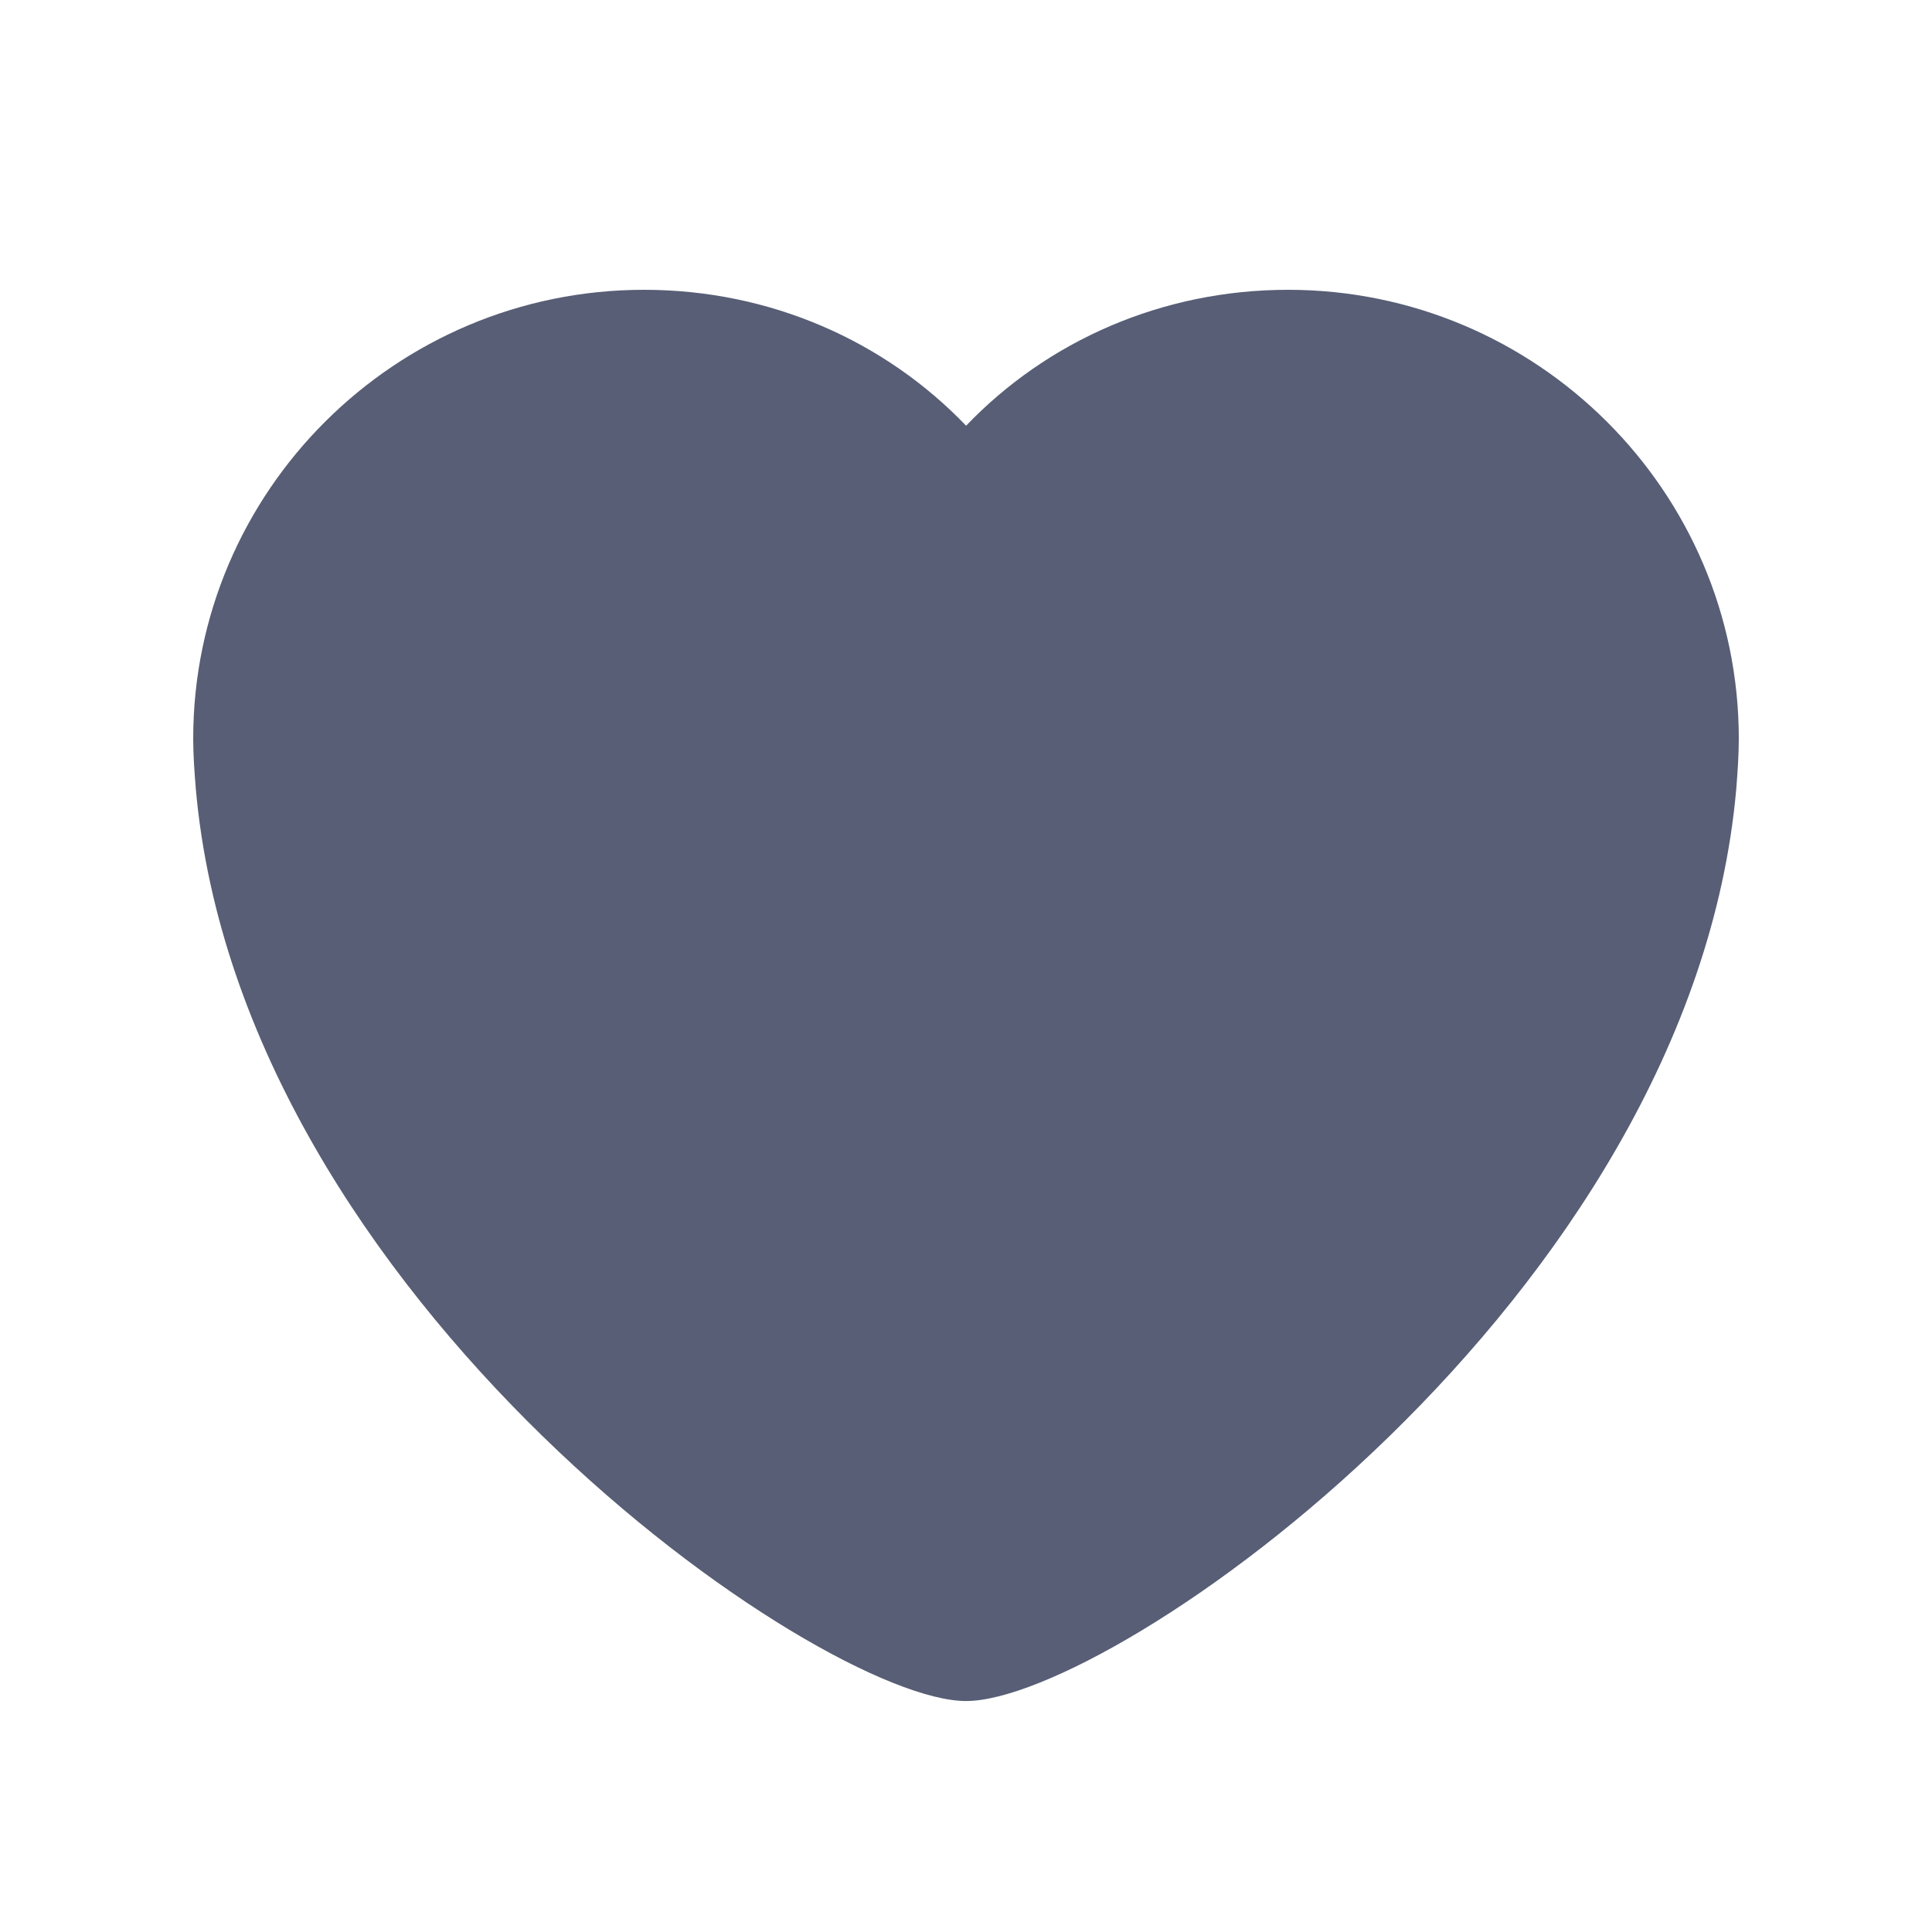
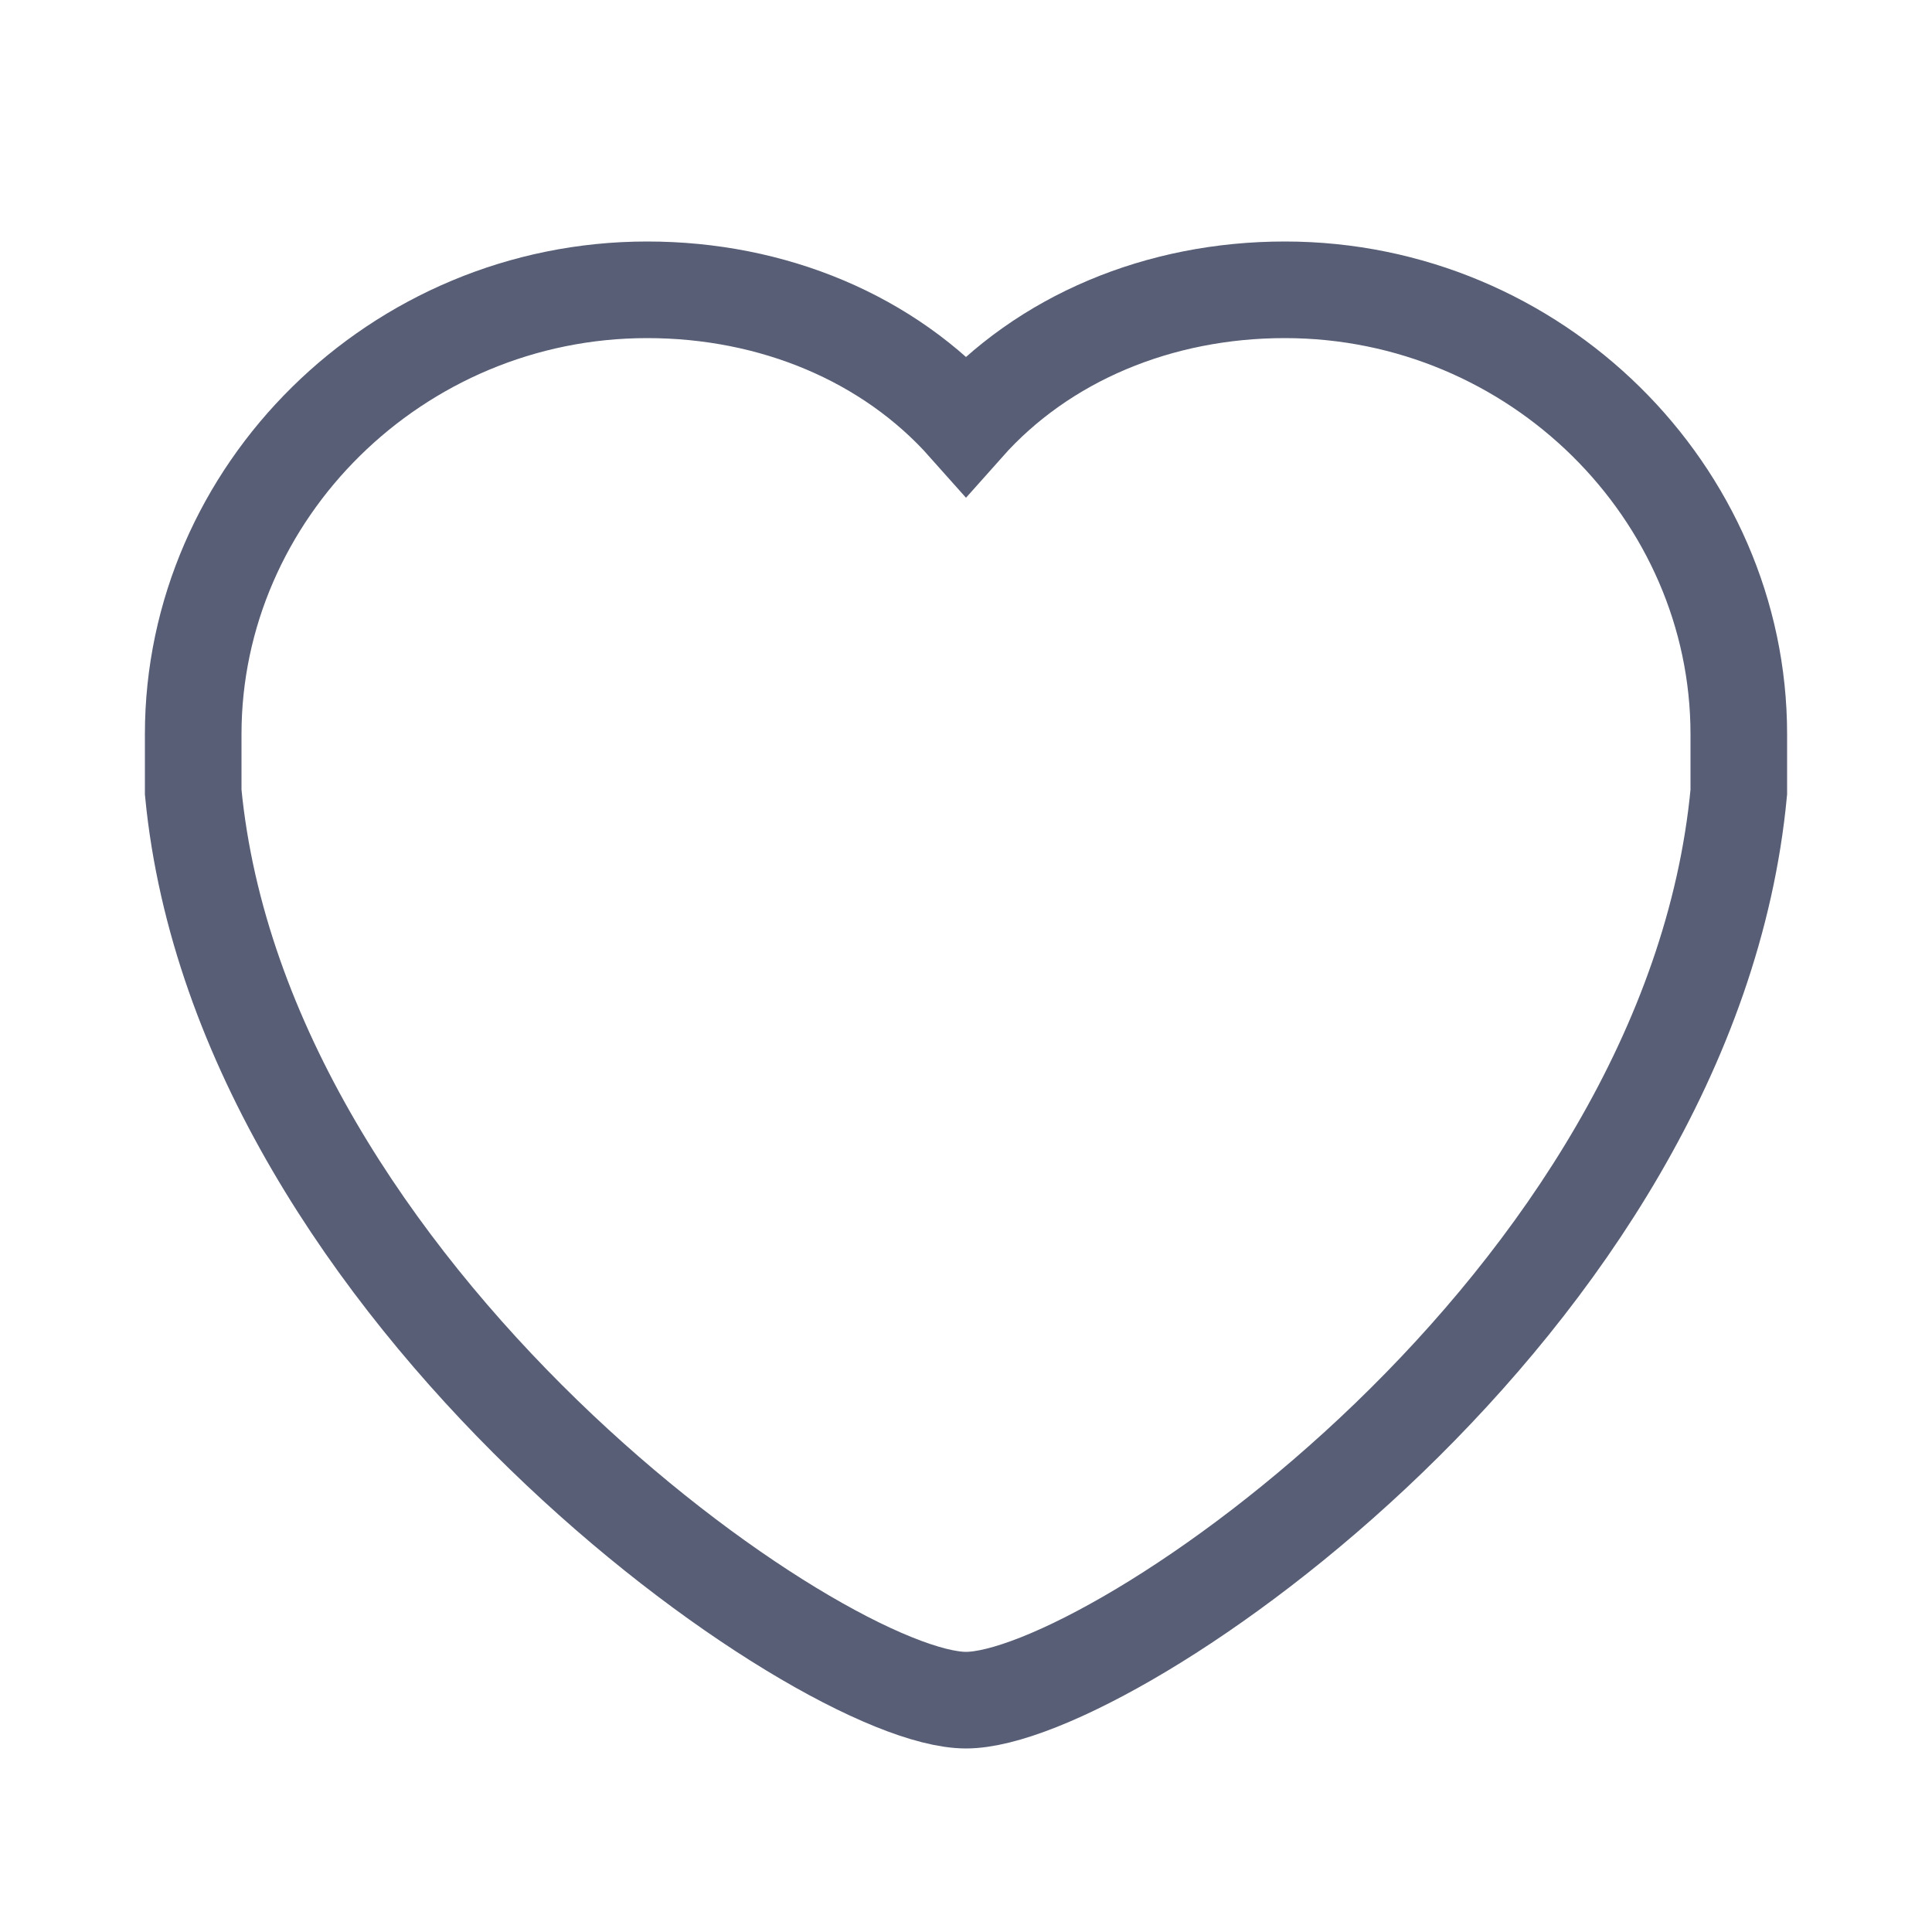
- <svg xmlns="http://www.w3.org/2000/svg" width="20px" height="20px" viewBox="0 0 20 20" version="1.1">
-   <defs />
-   <g id="love-gray" stroke="none" stroke-width="1" fill="none" fill-rule="evenodd">
-     <path d="M17.974,8.165 C17.507,13.451 11.519,17.609 10.001,17.609 C8.482,17.609 2.493,13.451 2.027,8.165 C2.013,7.993 2,7.82 2,7.648 C2,5.085 4.093,3 6.667,3 C7.974,3 9.161,3.531 10.001,4.407 C10.84,3.531 12.027,3 13.334,3 C15.907,3 18,5.085 18,7.648 C18,7.82 17.987,7.993 17.974,8.165 Z" id="Fill-1" fill="#575E75" />
-   </g>
+ <svg xmlns="http://www.w3.org/2000/svg" width="20" height="20" viewBox="0 0 20 20" style="enable-background:new 0 0 20 20" xml:space="preserve">
+   <path d="M18 8.2c-.5 5.3-6.5 9.4-8 9.4s-7.5-4.2-8-9.4v-.6C2 5.1 4.1 3 6.7 3 8 3 9.2 3.5 10 4.4c.8-.9 2-1.4 3.3-1.4C15.9 3 18 5.1 18 7.6v.6z" style="fill-rule:evenodd;clip-rule:evenodd;fill:none;stroke:#575e75;stroke-miterlimit:10" />
</svg>
